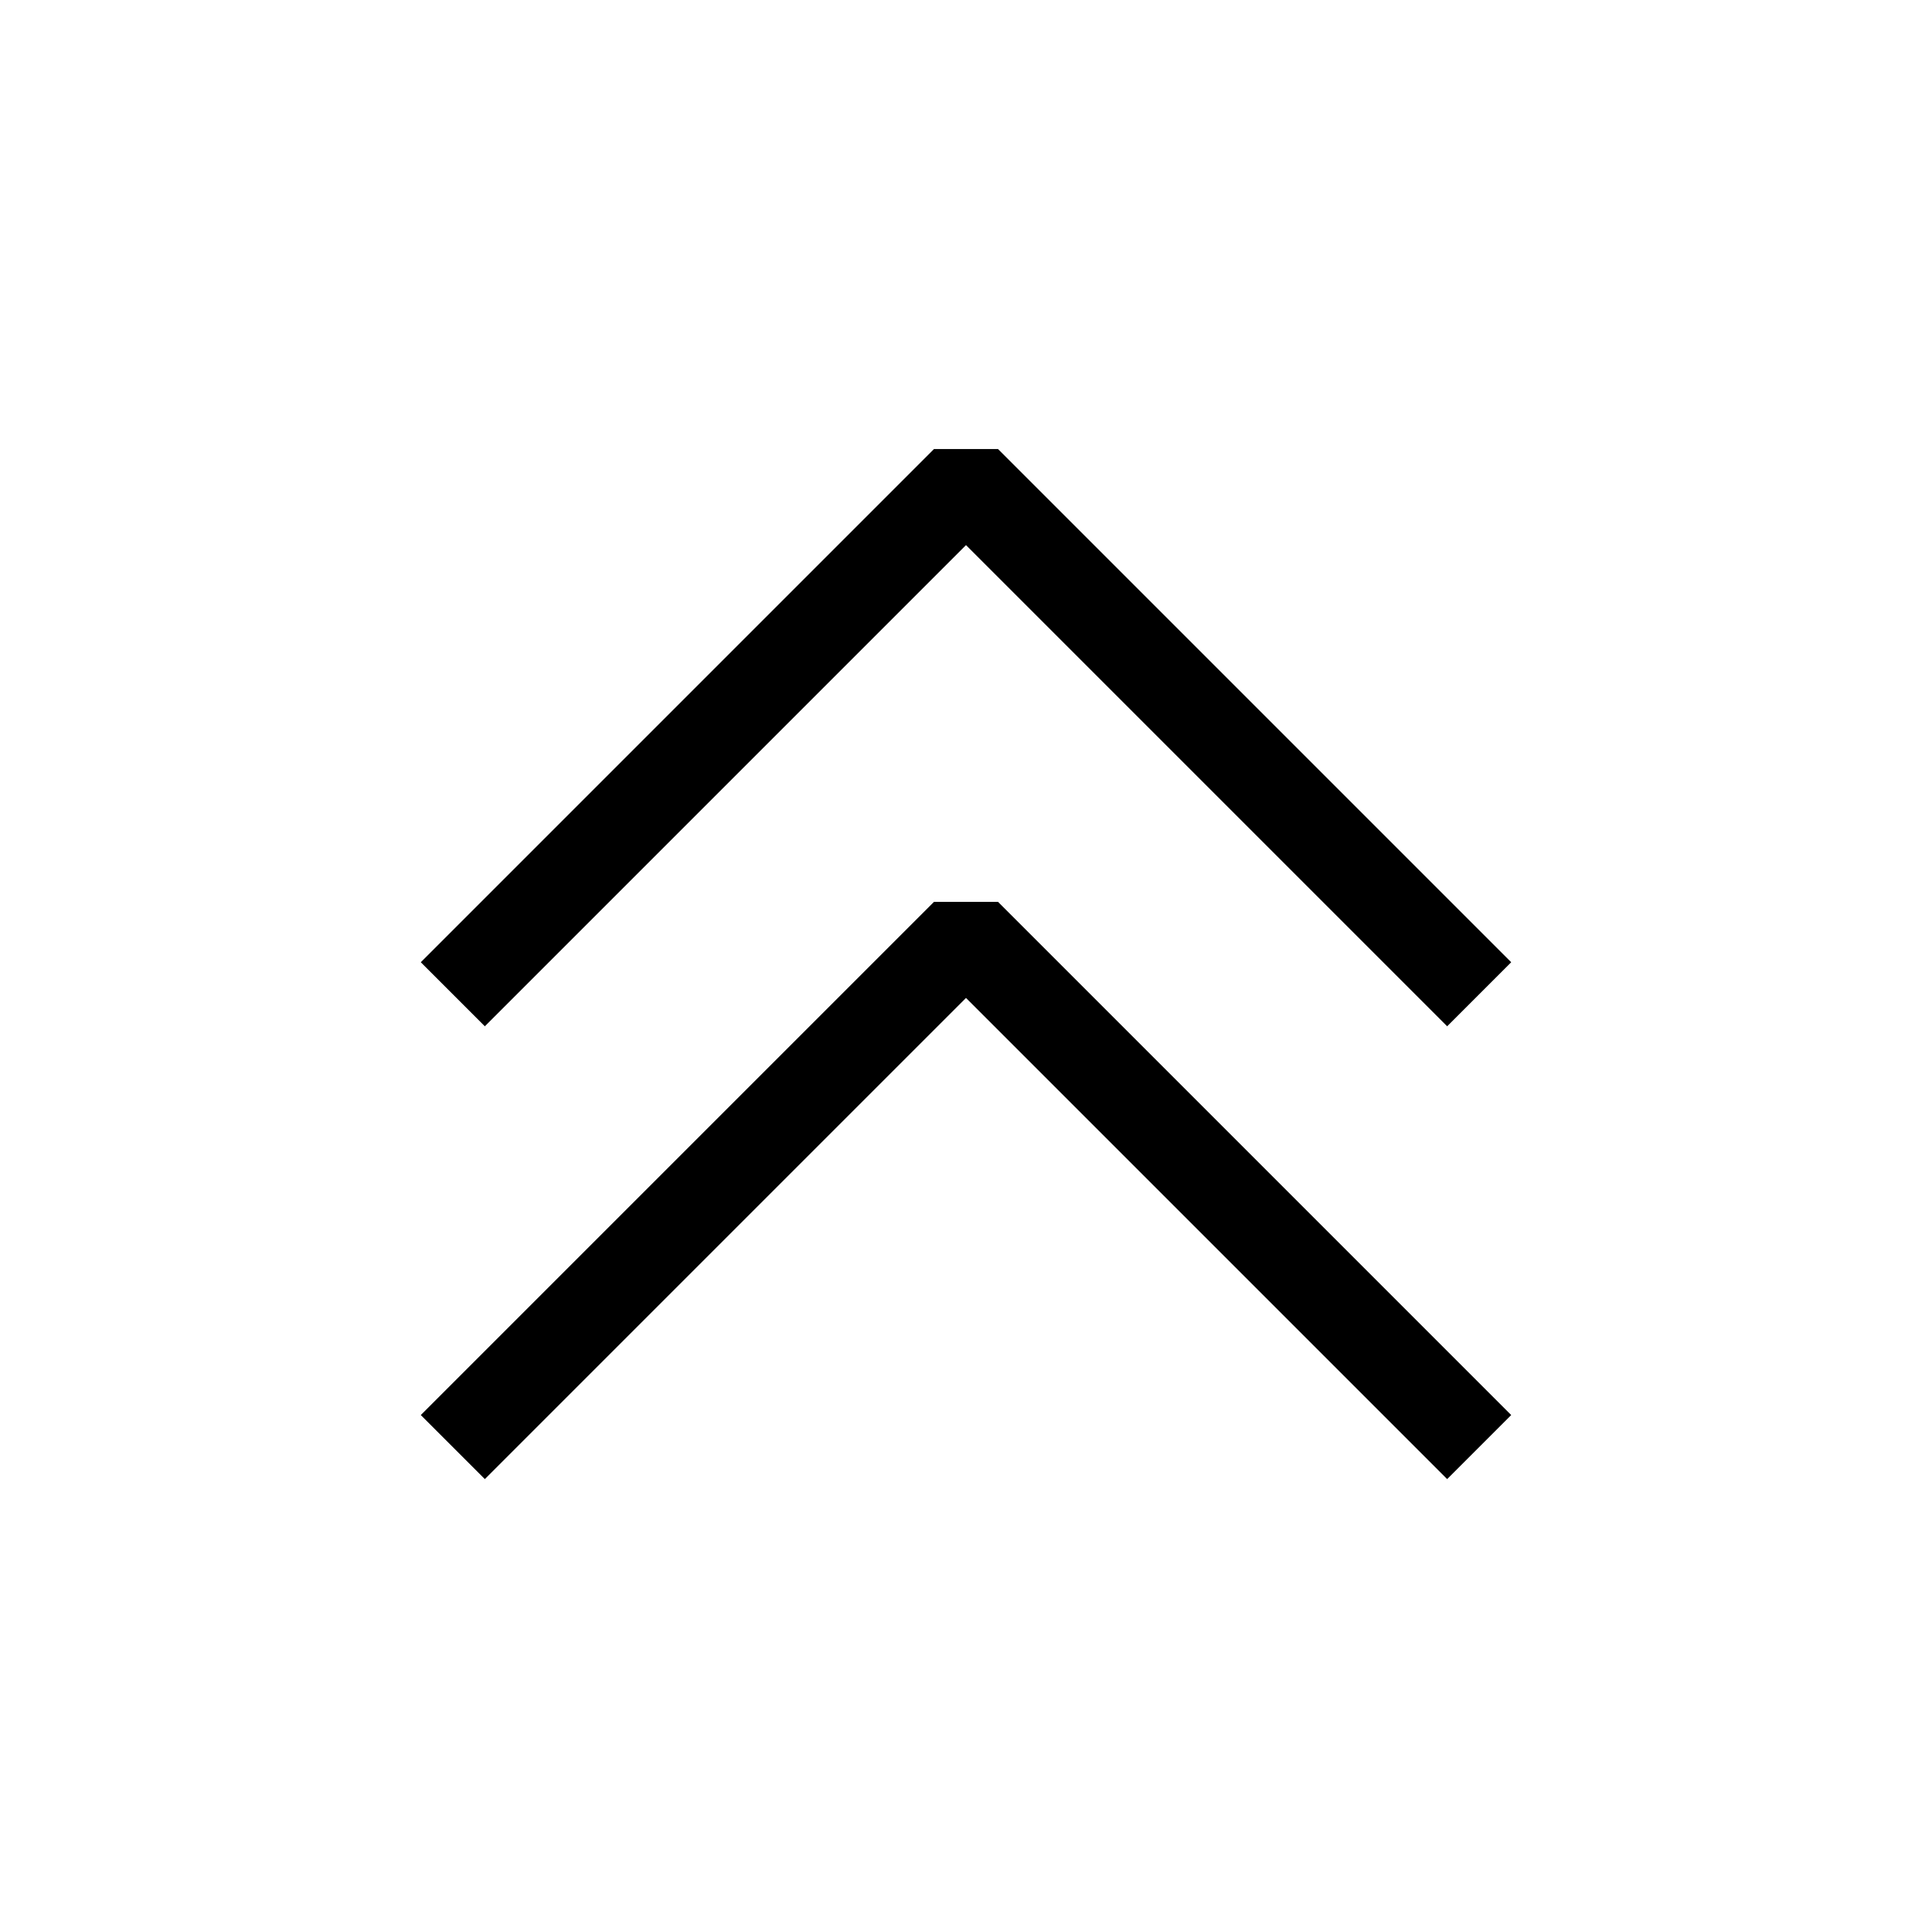
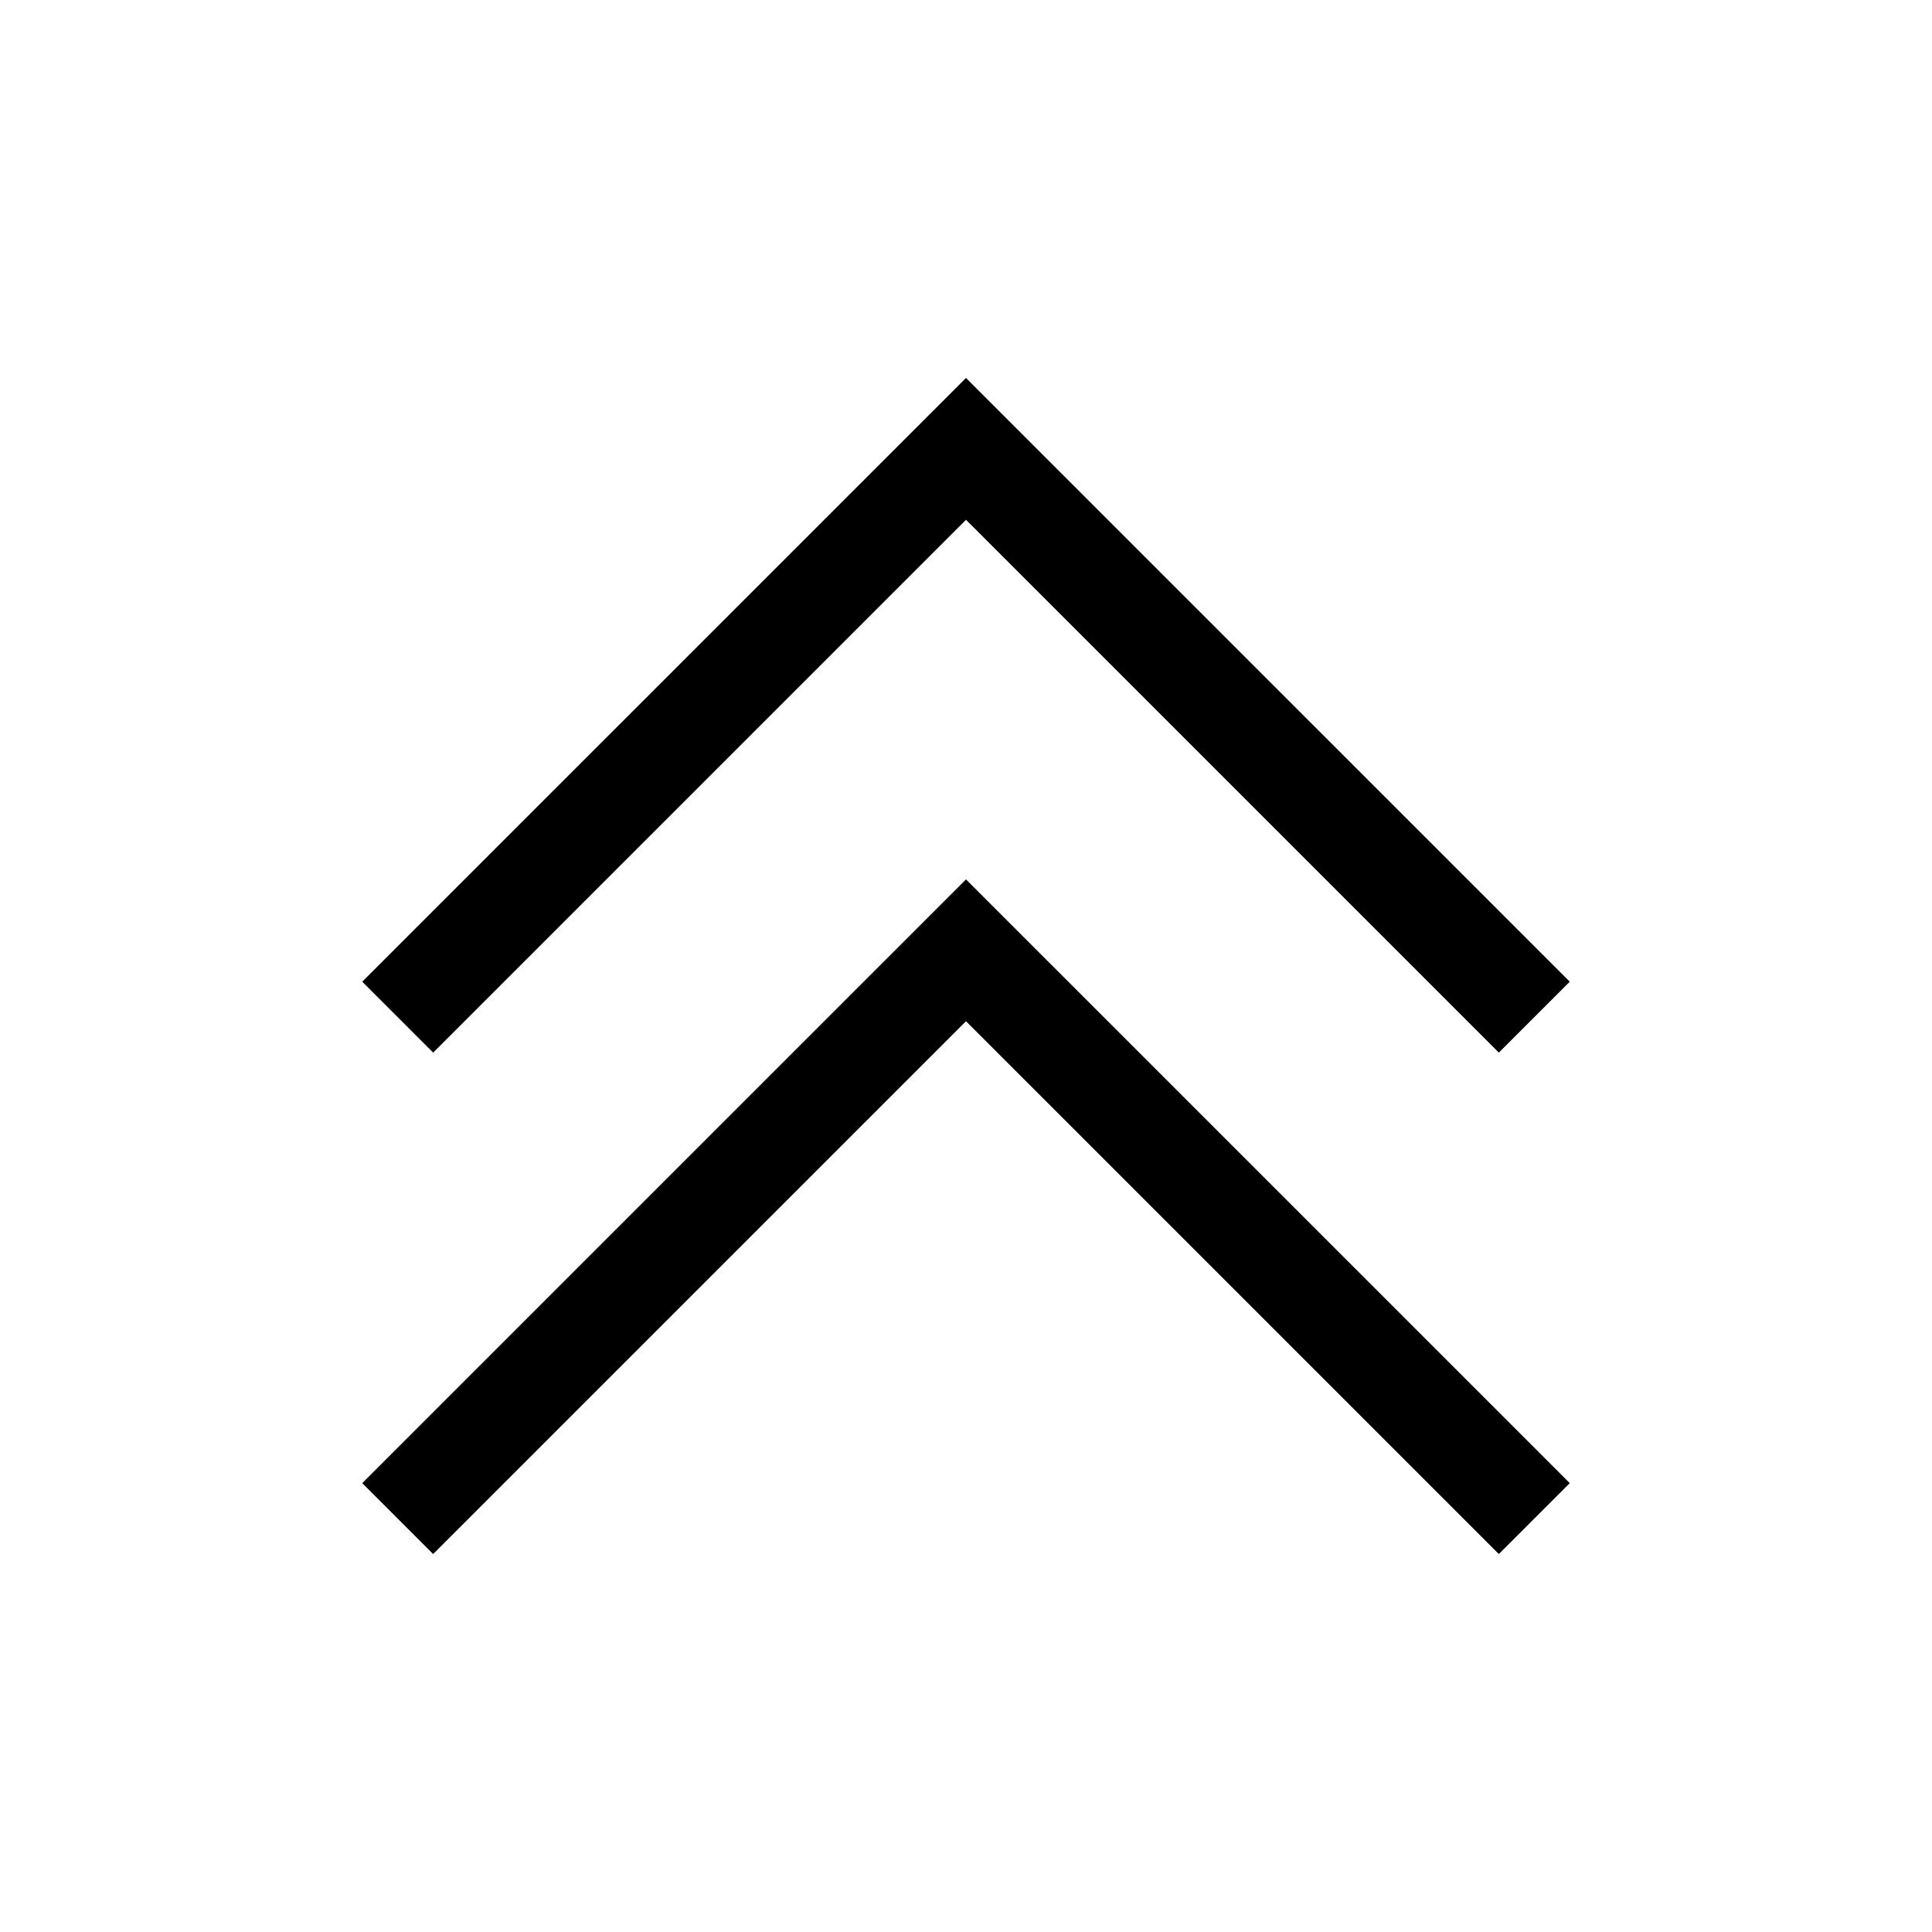
- <svg xmlns="http://www.w3.org/2000/svg" version="1.1" id="Layer_1" x="0px" y="0px" width="64px" height="64px" viewBox="0 0 64 64" enable-background="new 0 0 64 64" xml:space="preserve">
-   <g>
-     <polyline fill="none" stroke="#000000" stroke-width="3" stroke-linejoin="bevel" stroke-miterlimit="10" points="15,32.936    32,15.936 49,32.936  " />
-   </g>
-   <g>
-     <polyline fill="none" stroke="#000000" stroke-width="3" stroke-linejoin="bevel" stroke-miterlimit="10" points="15,47.936    32,30.936 49,47.936  " />
-   </g>
+ <svg xmlns="http://www.w3.org/2000/svg" version="1.1" id="Layer_1" x="0px" y="0px" width="512px" height="512px" viewBox="0 0 512 512" enable-background="new 0 0 512 512" xml:space="preserve">
+   <path d="M397.209,278.951L256,137.747L114.792,278.951L96,260.159l160-159.995l160,159.995L397.209,278.951z M397.209,411.836  L256,270.636L114.792,411.836L96,393.046L256,233.05l160,159.996L397.209,411.836z" />
</svg>
